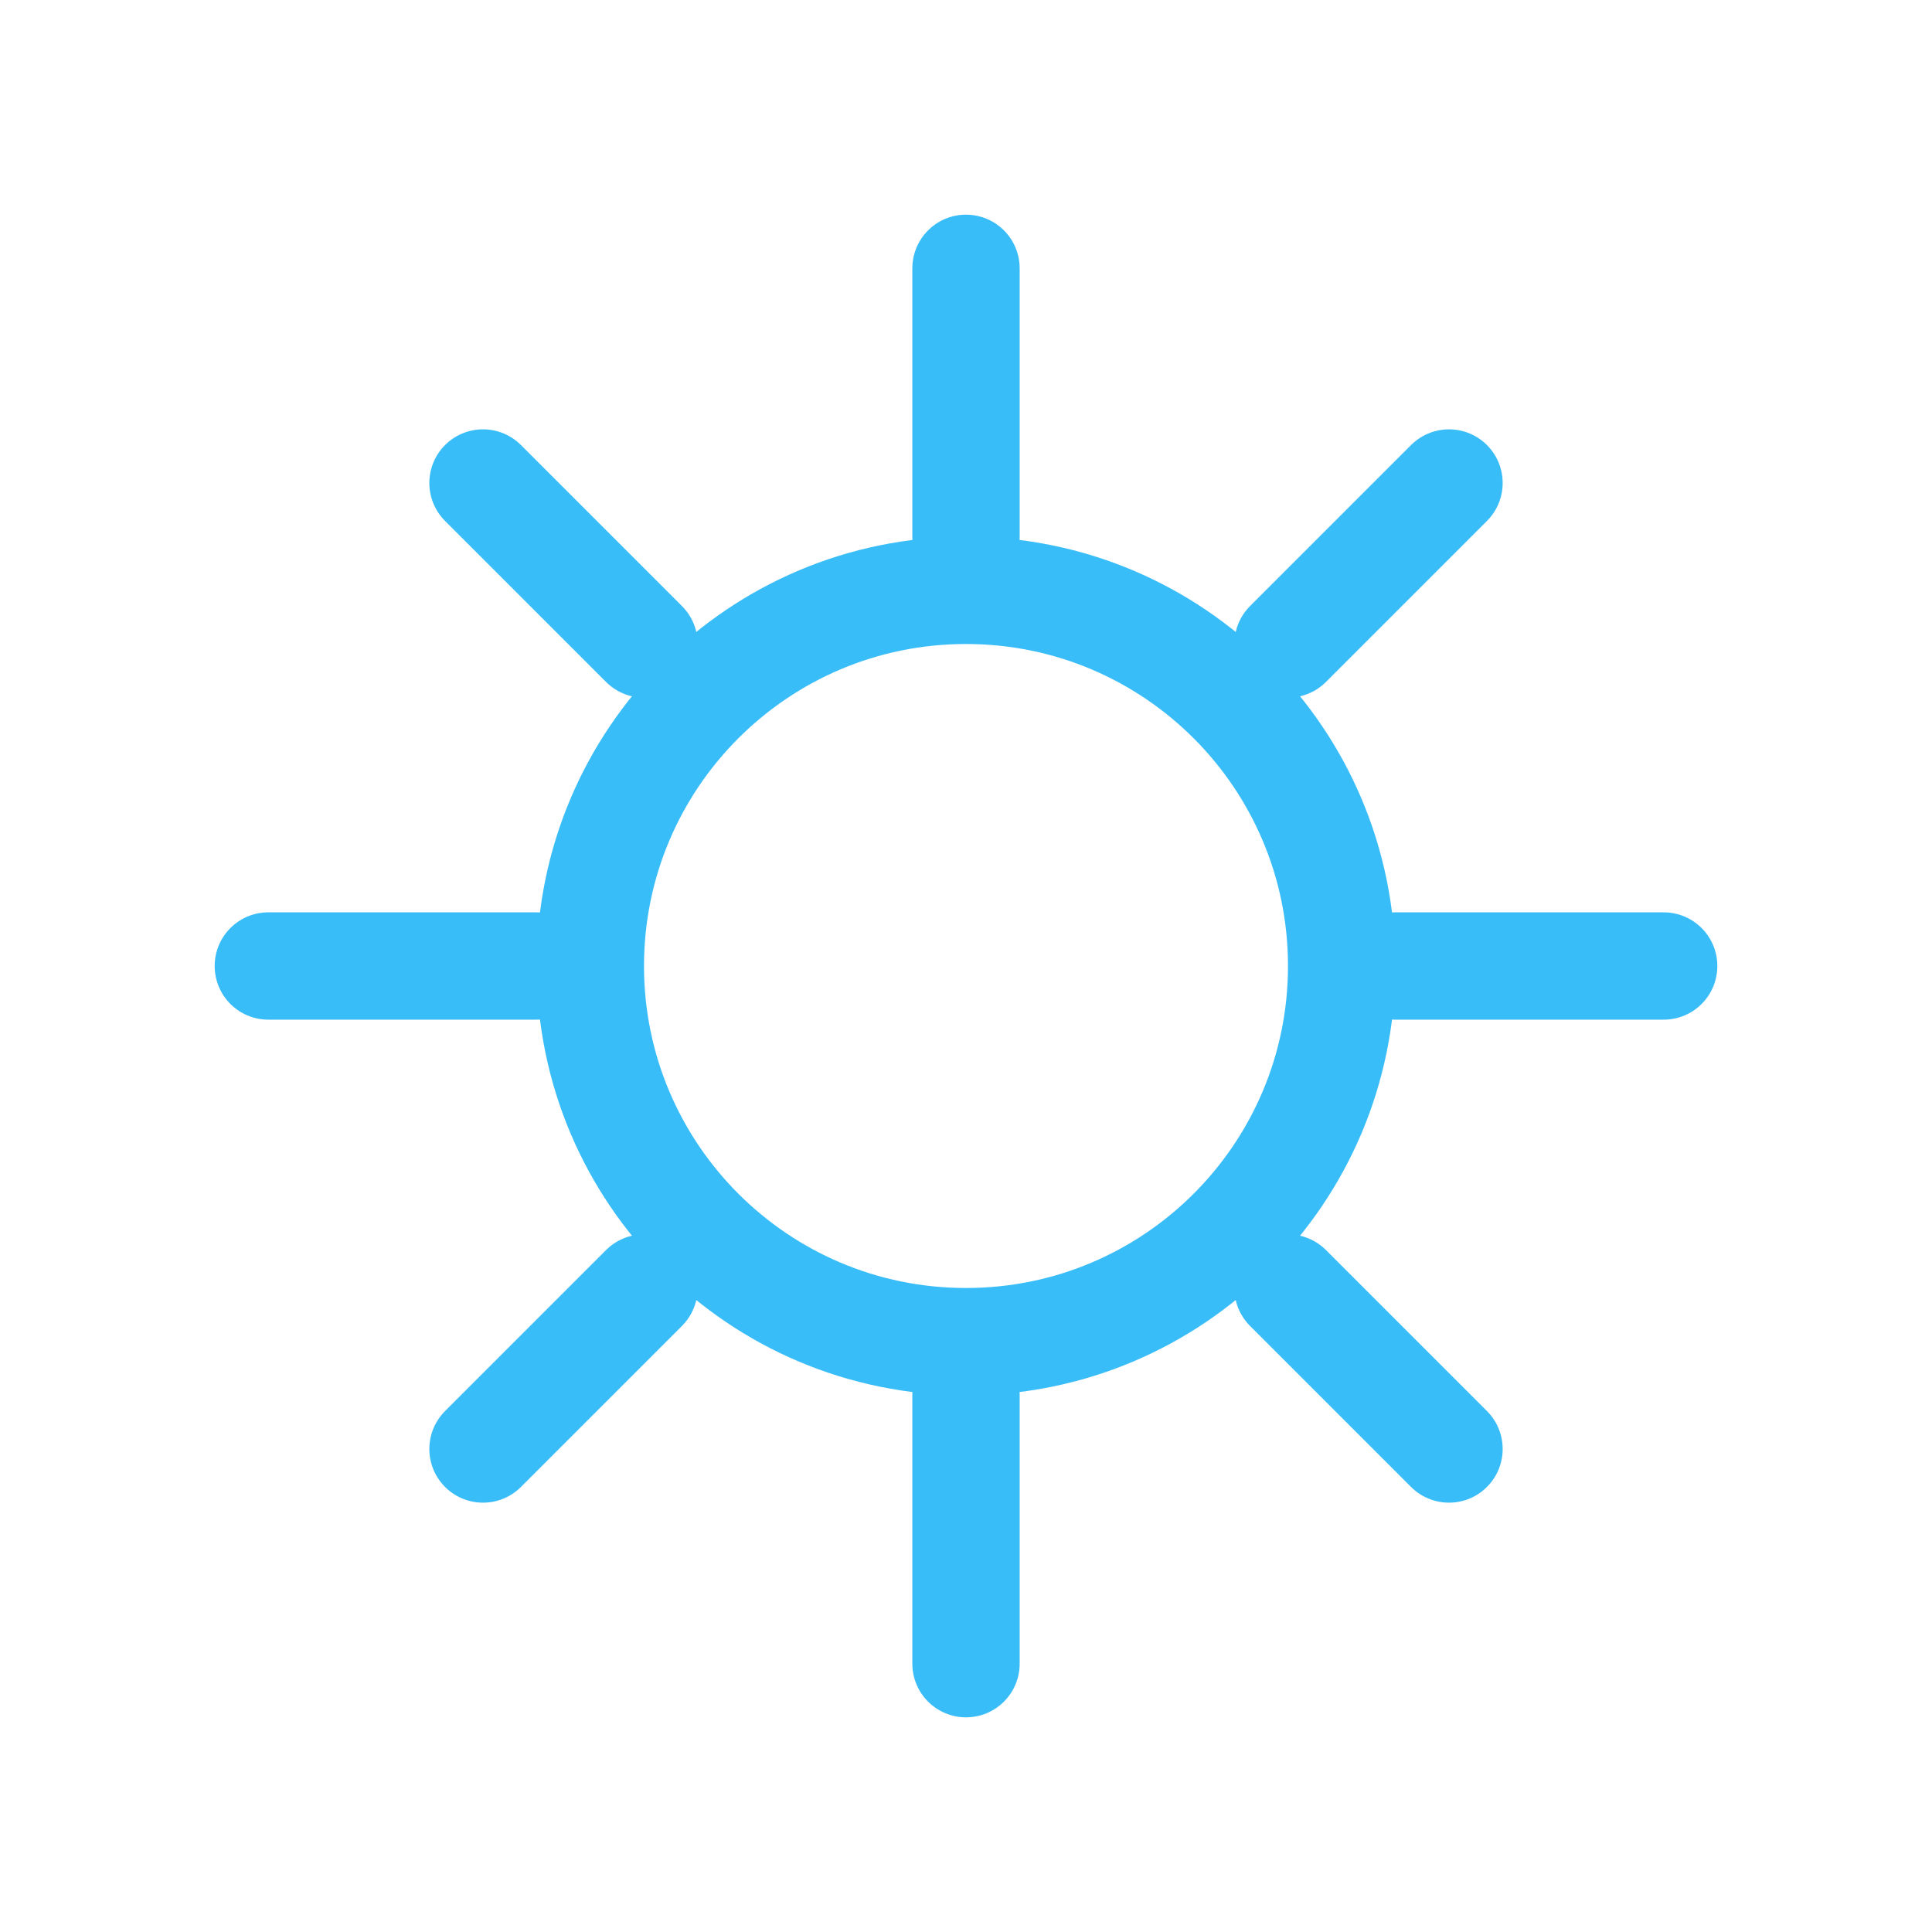
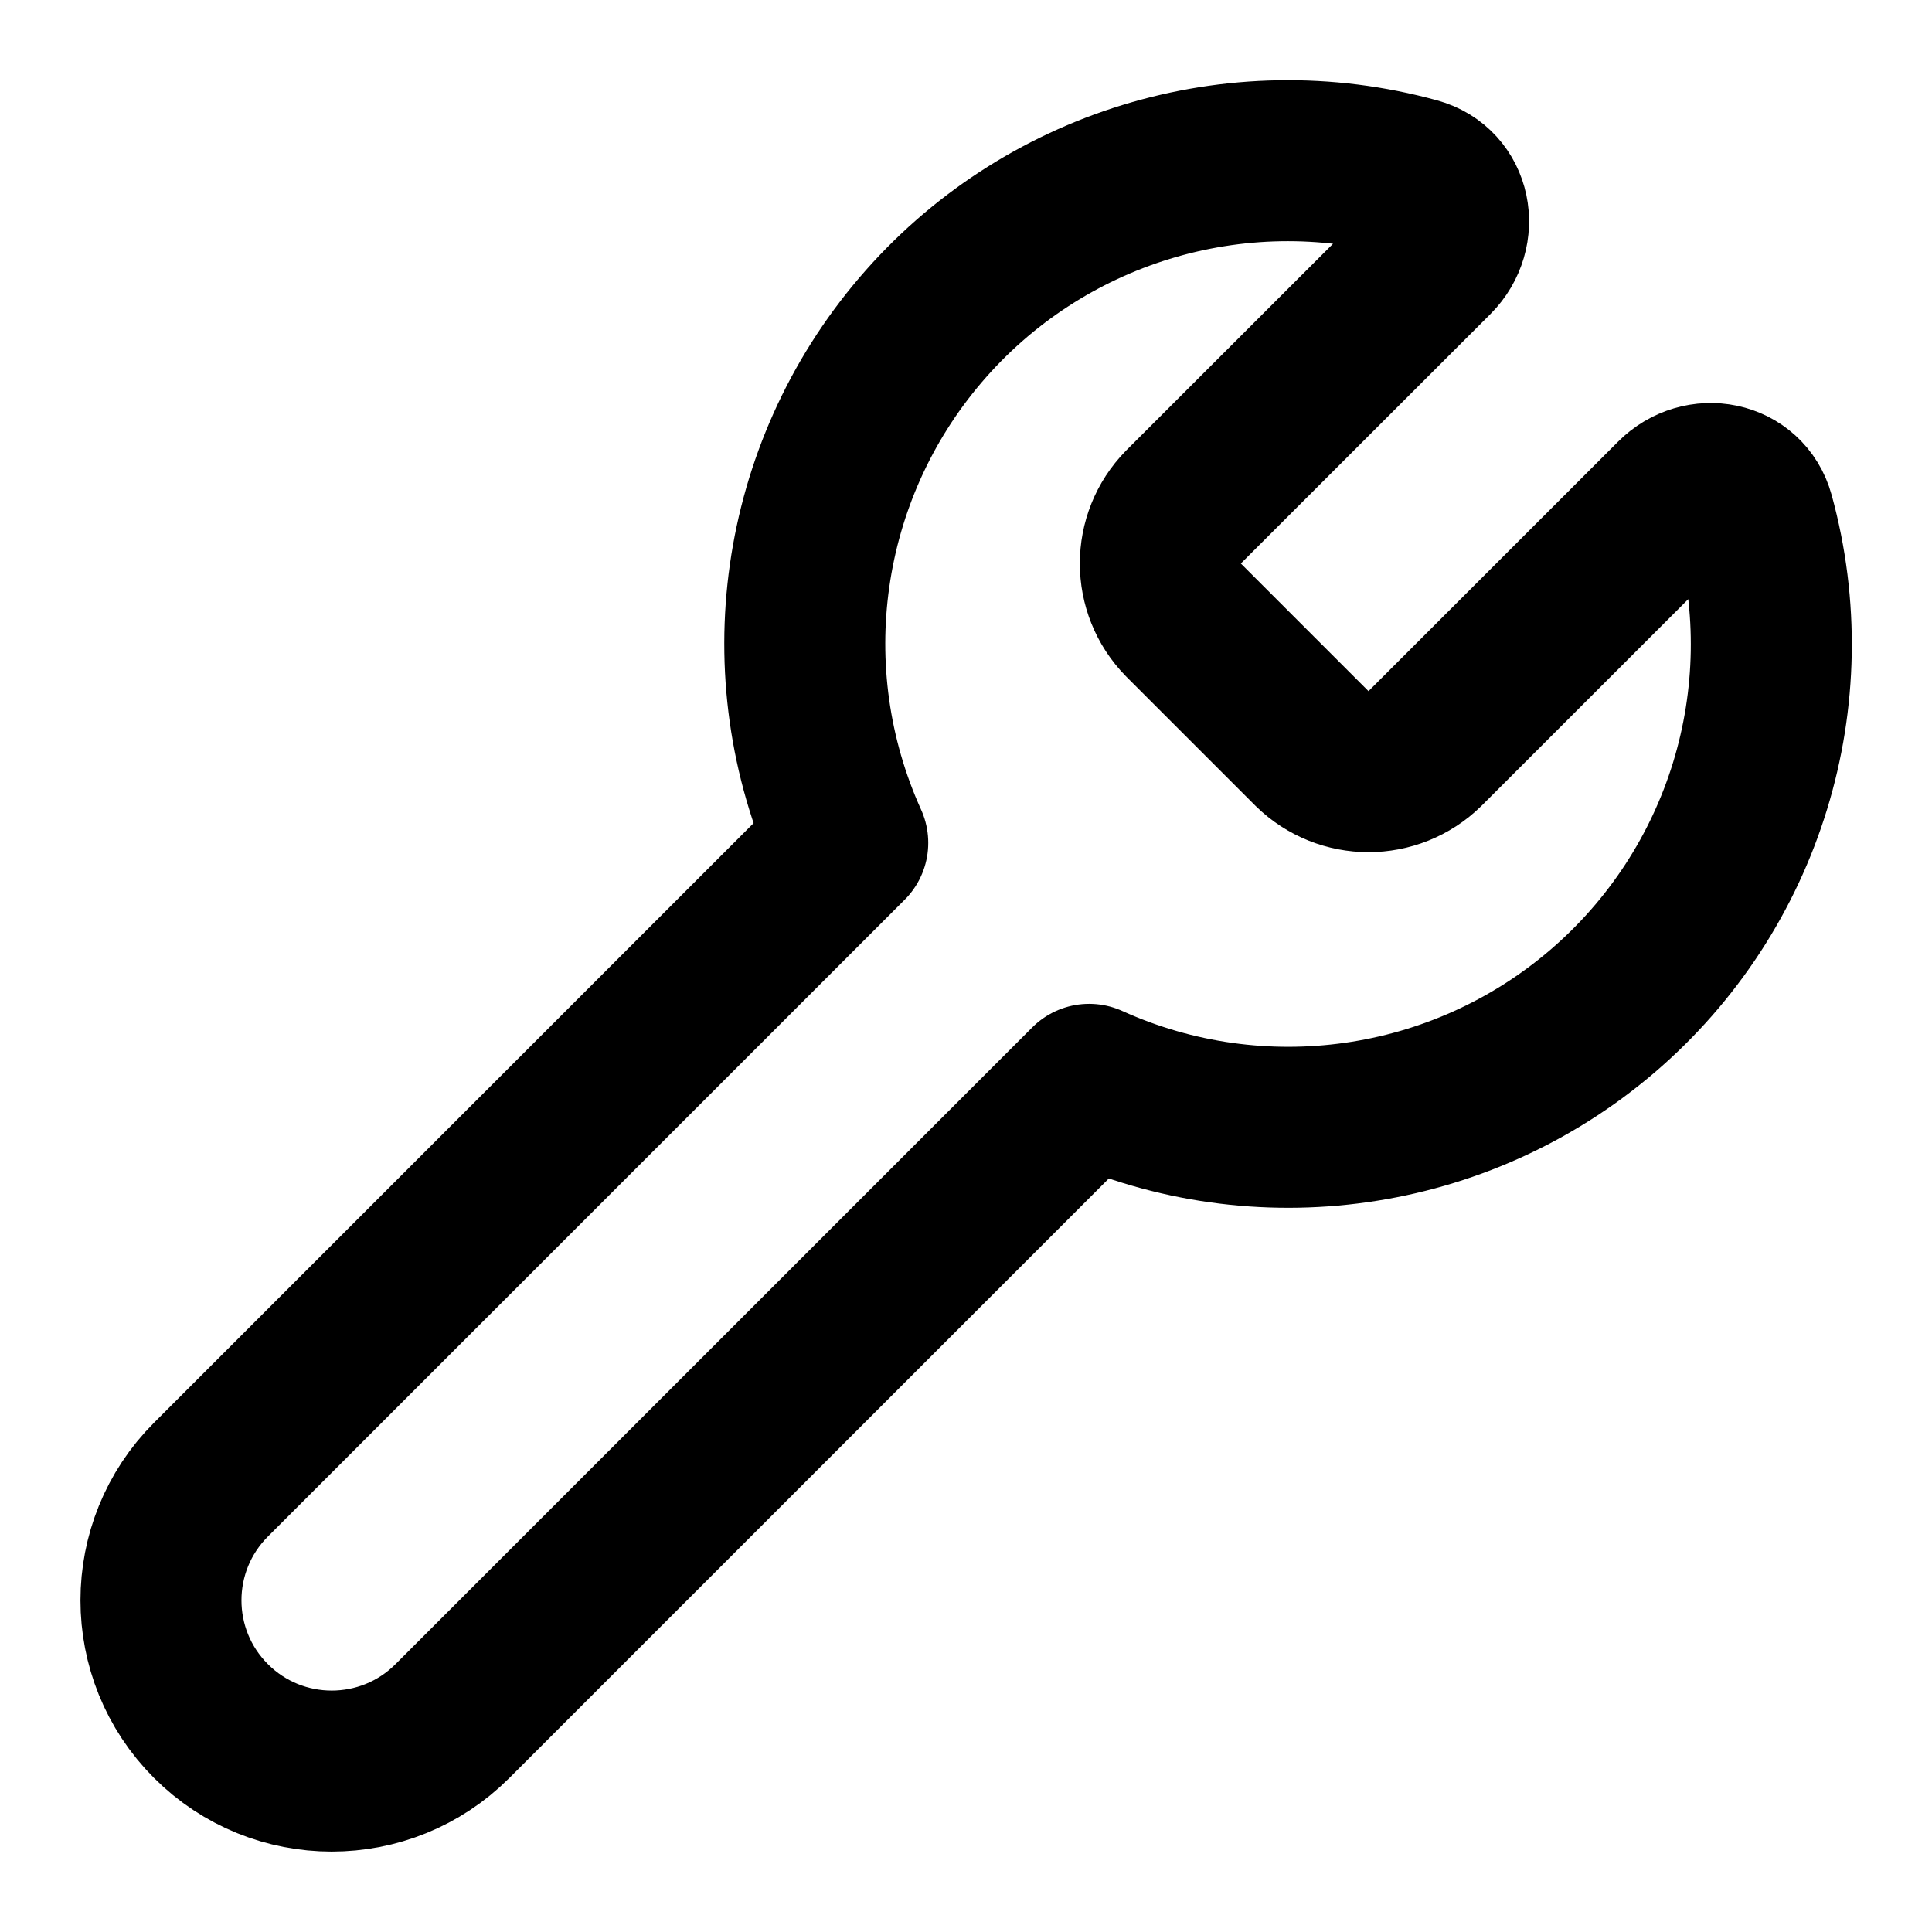
- <svg xmlns="http://www.w3.org/2000/svg" width="72" height="72" viewBox="0 0 72 72" fill="none">
-   <circle cx="36" cy="36" r="14" stroke="#38BDF8" stroke-width="4" />
-   <g stroke="#38BDF8" stroke-width="4" stroke-linecap="round">
-     <line x1="36" y1="10" x2="36" y2="20" />
-     <line x1="36" y1="62" x2="36" y2="52" />
-     <line x1="10" y1="36" x2="20" y2="36" />
-     <line x1="62" y1="36" x2="52" y2="36" />
-     <line x1="18" y1="18" x2="24" y2="24" />
-     <line x1="54" y1="18" x2="48" y2="24" />
-     <line x1="18" y1="54" x2="24" y2="48" />
-     <line x1="54" y1="54" x2="48" y2="48" />
-   </g>
+ <svg xmlns="http://www.w3.org/2000/svg" width="24" height="24" viewBox="0 0 24 24" fill="none" stroke="currentColor" stroke-width="2" stroke-linecap="round" stroke-linejoin="round" class="lucide lucide-wrench preview-icon">
+   <path d="M14.7 6.3a1 1 0 0 0 0 1.4l1.6 1.6a1 1 0 0 0 1.4 0l3.106-3.105c.32-.322.863-.22.983.218a6 6 0 0 1-8.259 7.057l-7.91 7.91a1 1 0 0 1-2.999-3l7.91-7.91a6 6 0 0 1 7.057-8.259c.438.12.54.662.219.984z" />
</svg>
